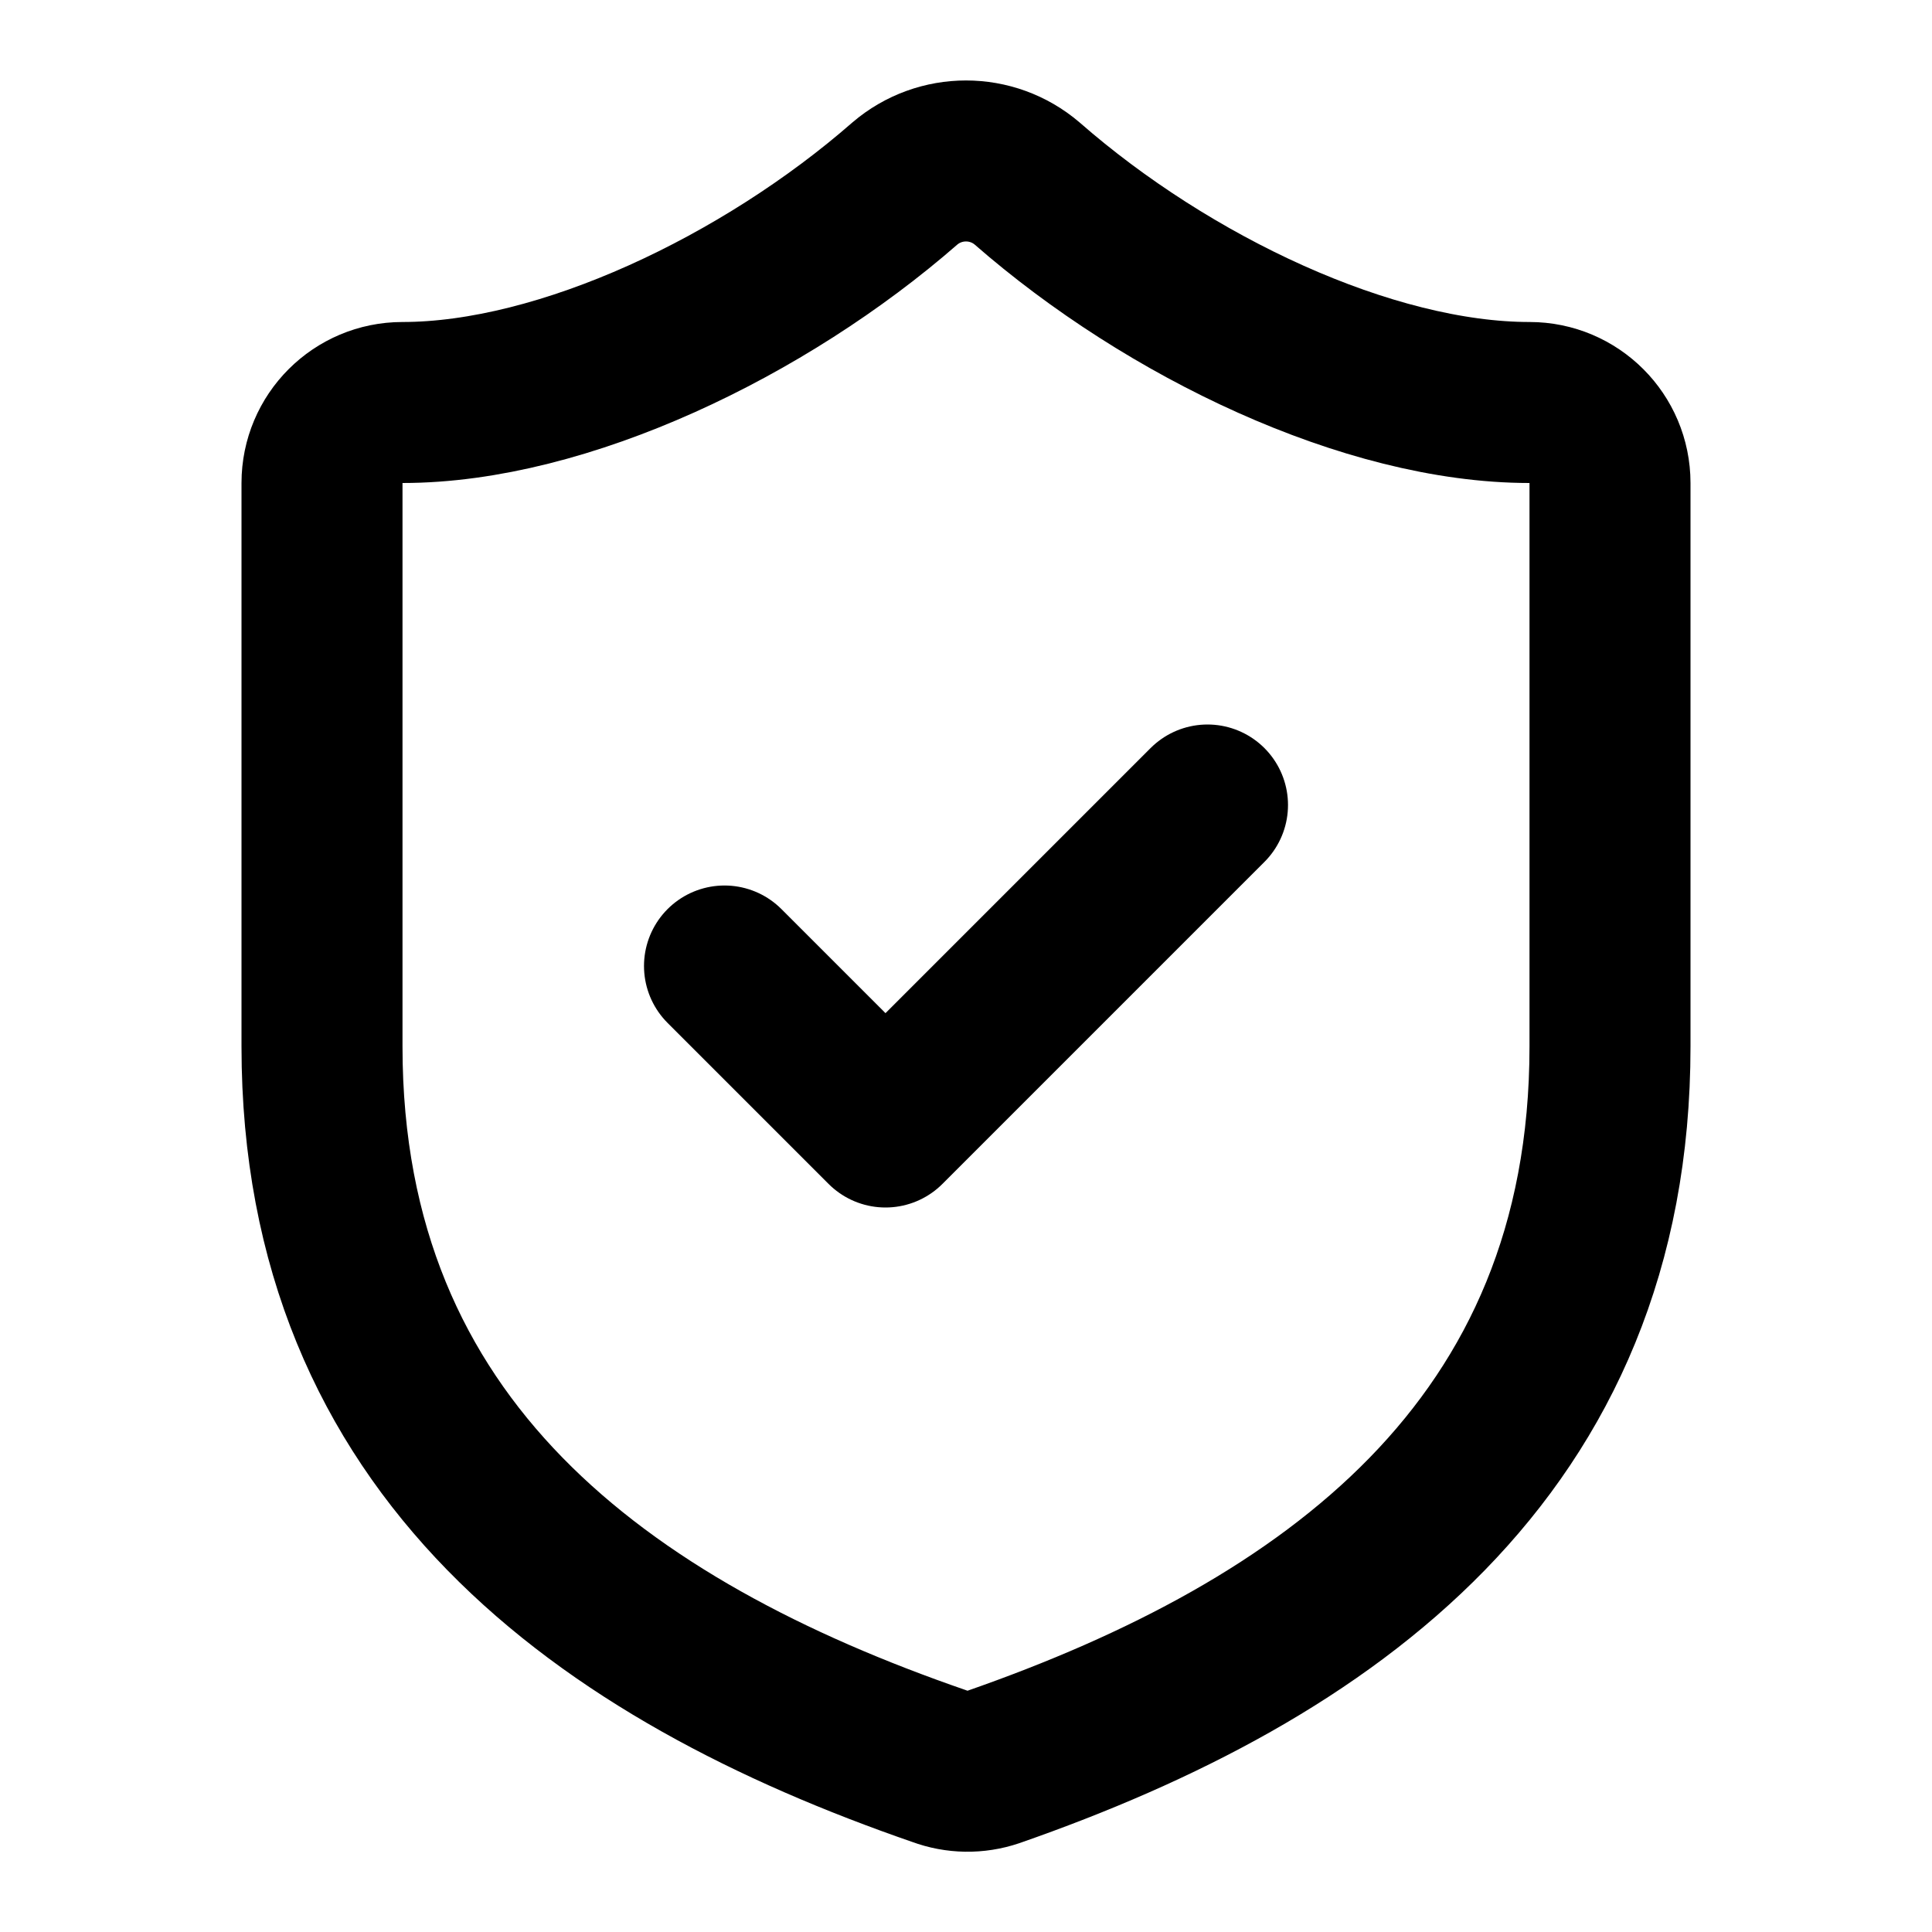
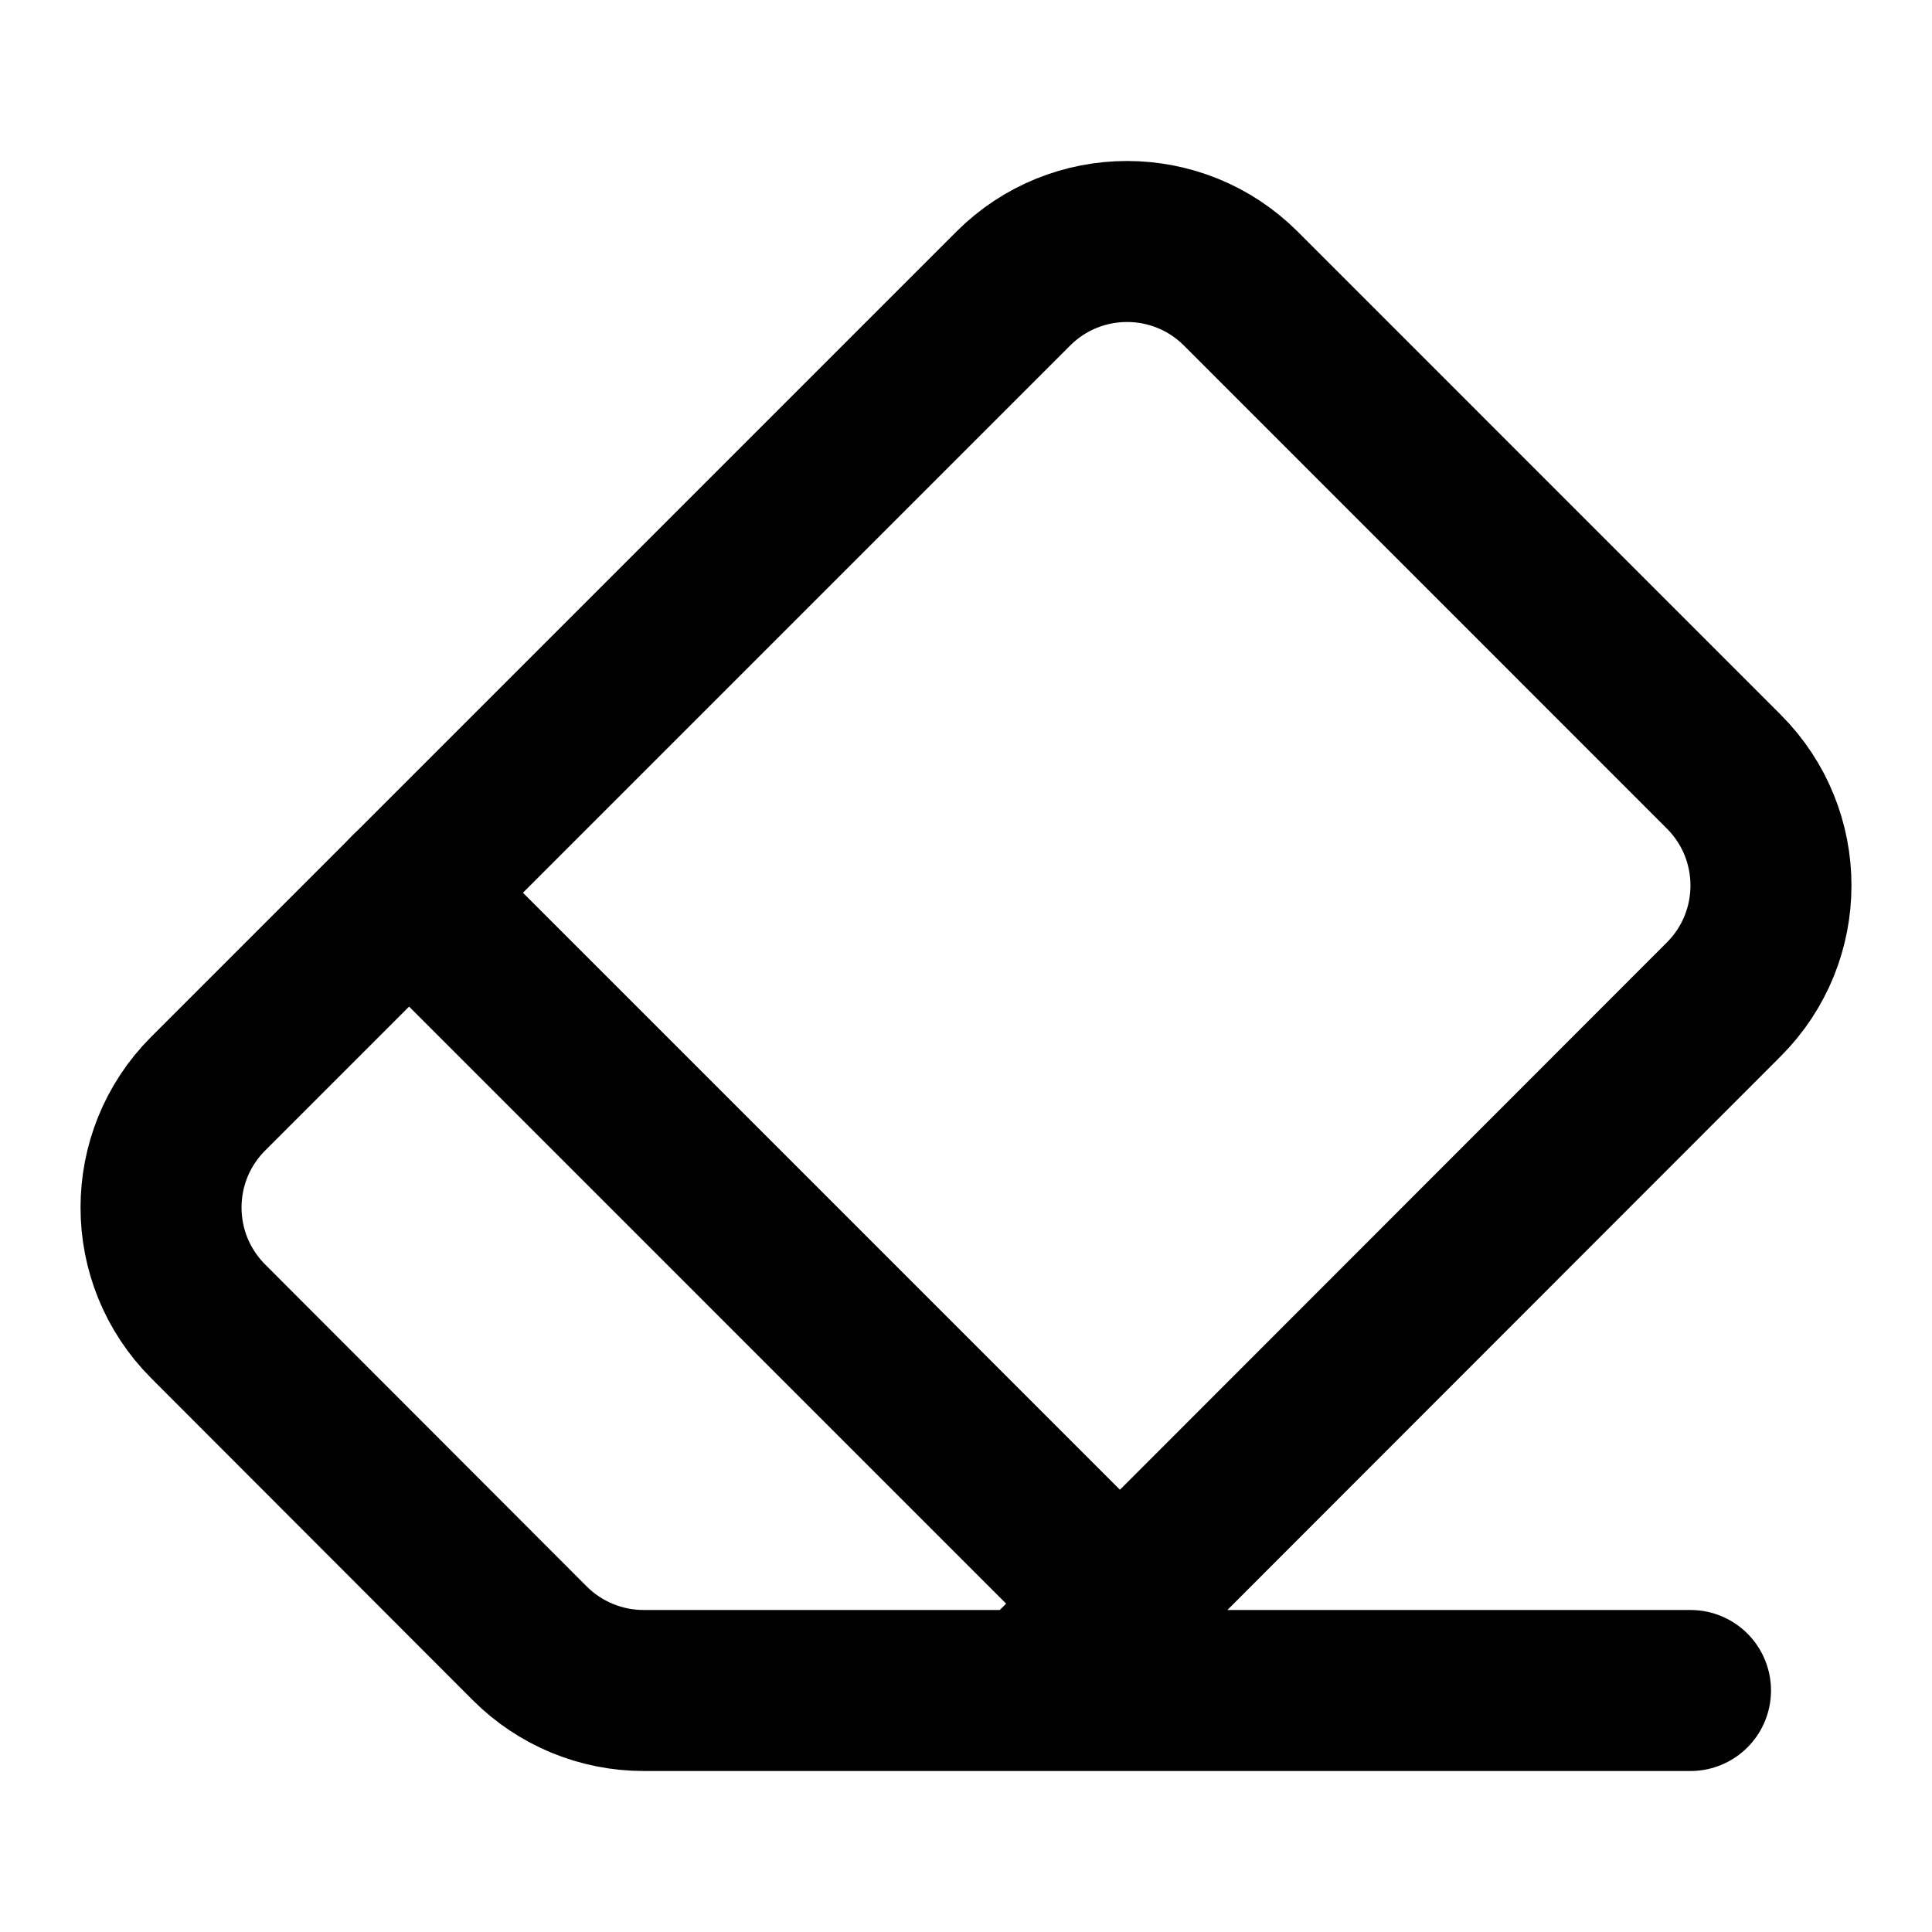
- <svg xmlns="http://www.w3.org/2000/svg" class="lucide lucide-shield-check" width="24" height="24" viewBox="0 0 24 24" fill="none" stroke="currentColor" stroke-width="2" stroke-linecap="round" stroke-linejoin="round">
-   <path d="M20 13c0 5-3.5 7.5-7.66 8.95a1 1 0 0 1-.67-.01C7.5 20.5 4 18 4 13V6a1 1 0 0 1 1-1c2 0 4.5-1.2 6.24-2.72a1.17 1.17 0 0 1 1.52 0C14.51 3.81 17 5 19 5a1 1 0 0 1 1 1z" />
-   <path d="m9 12 2 2 4-4" />
+ <svg xmlns="http://www.w3.org/2000/svg" class="lucide lucide-eraser" width="24" height="24" viewBox="0 0 24 24" fill="none" stroke="currentColor" stroke-width="2" stroke-linecap="round" stroke-linejoin="round">
+   <path d="M21 21H8a2 2 0 0 1-1.42-.587l-3.994-3.999a2 2 0 0 1 0-2.828l10-10a2 2 0 0 1 2.829 0l5.999 6a2 2 0 0 1 0 2.828L12.834 21" />
+   <path d="m5.082 11.09 8.828 8.828" />
</svg>
